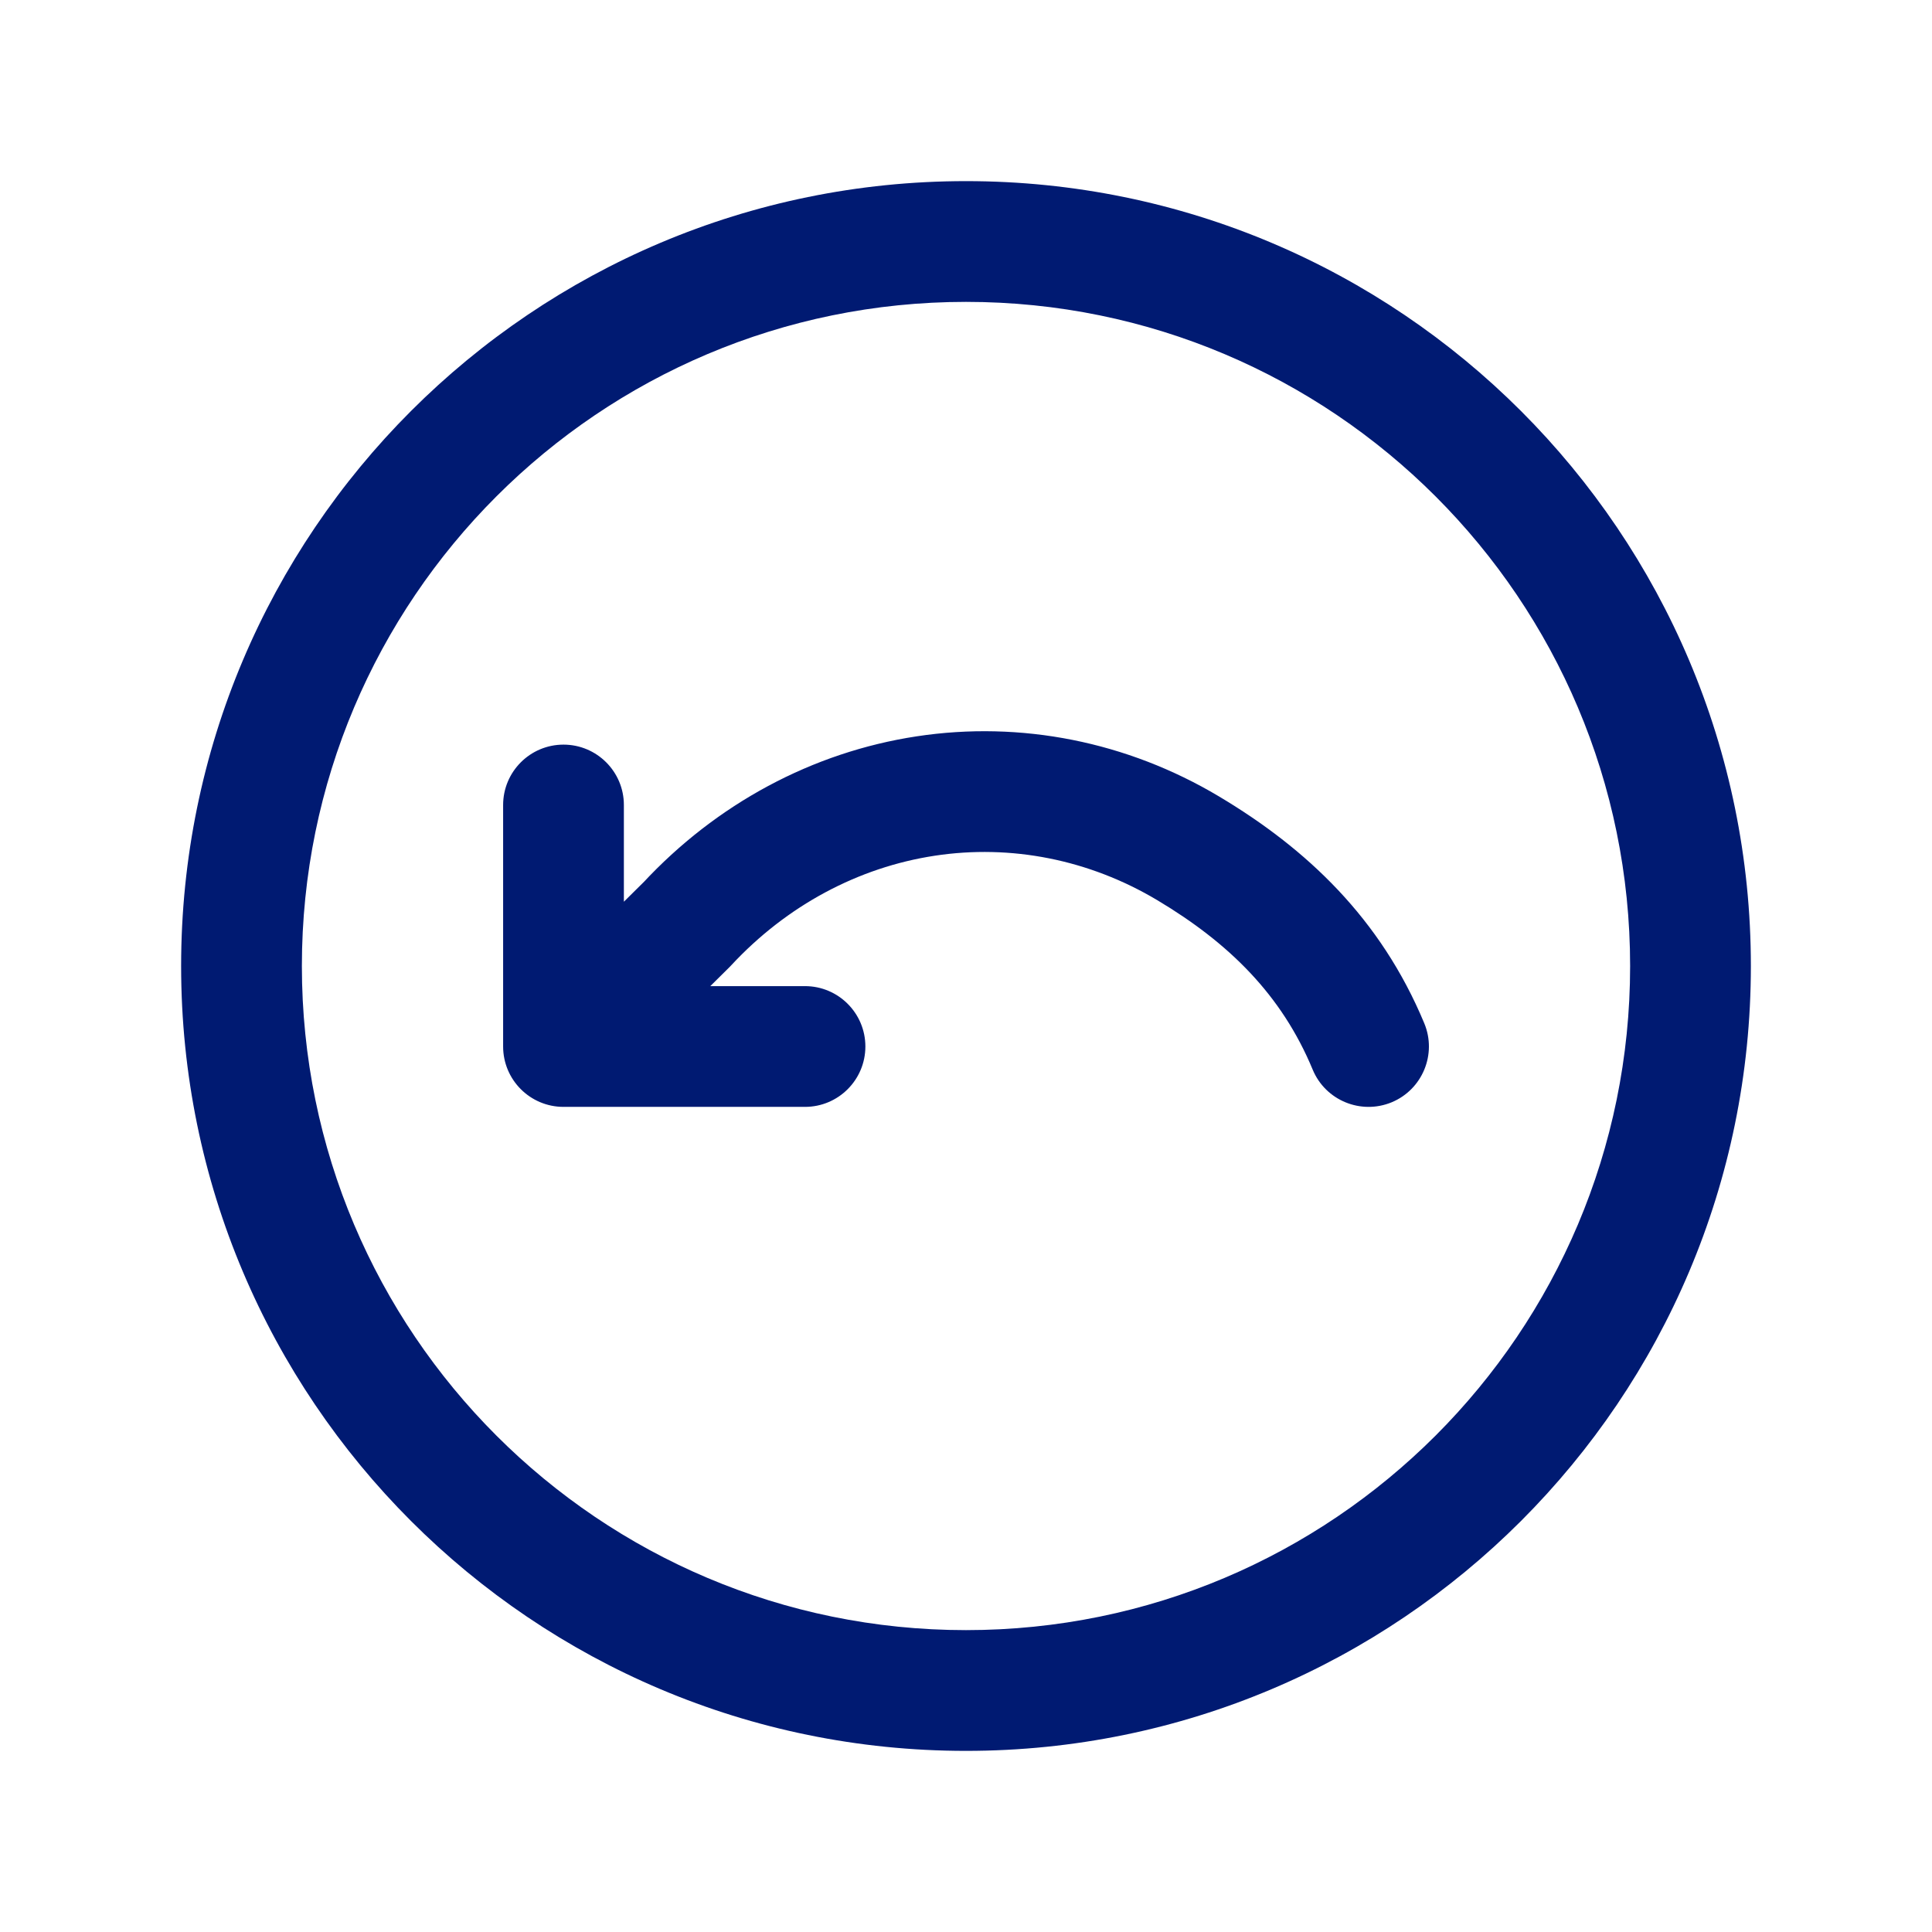
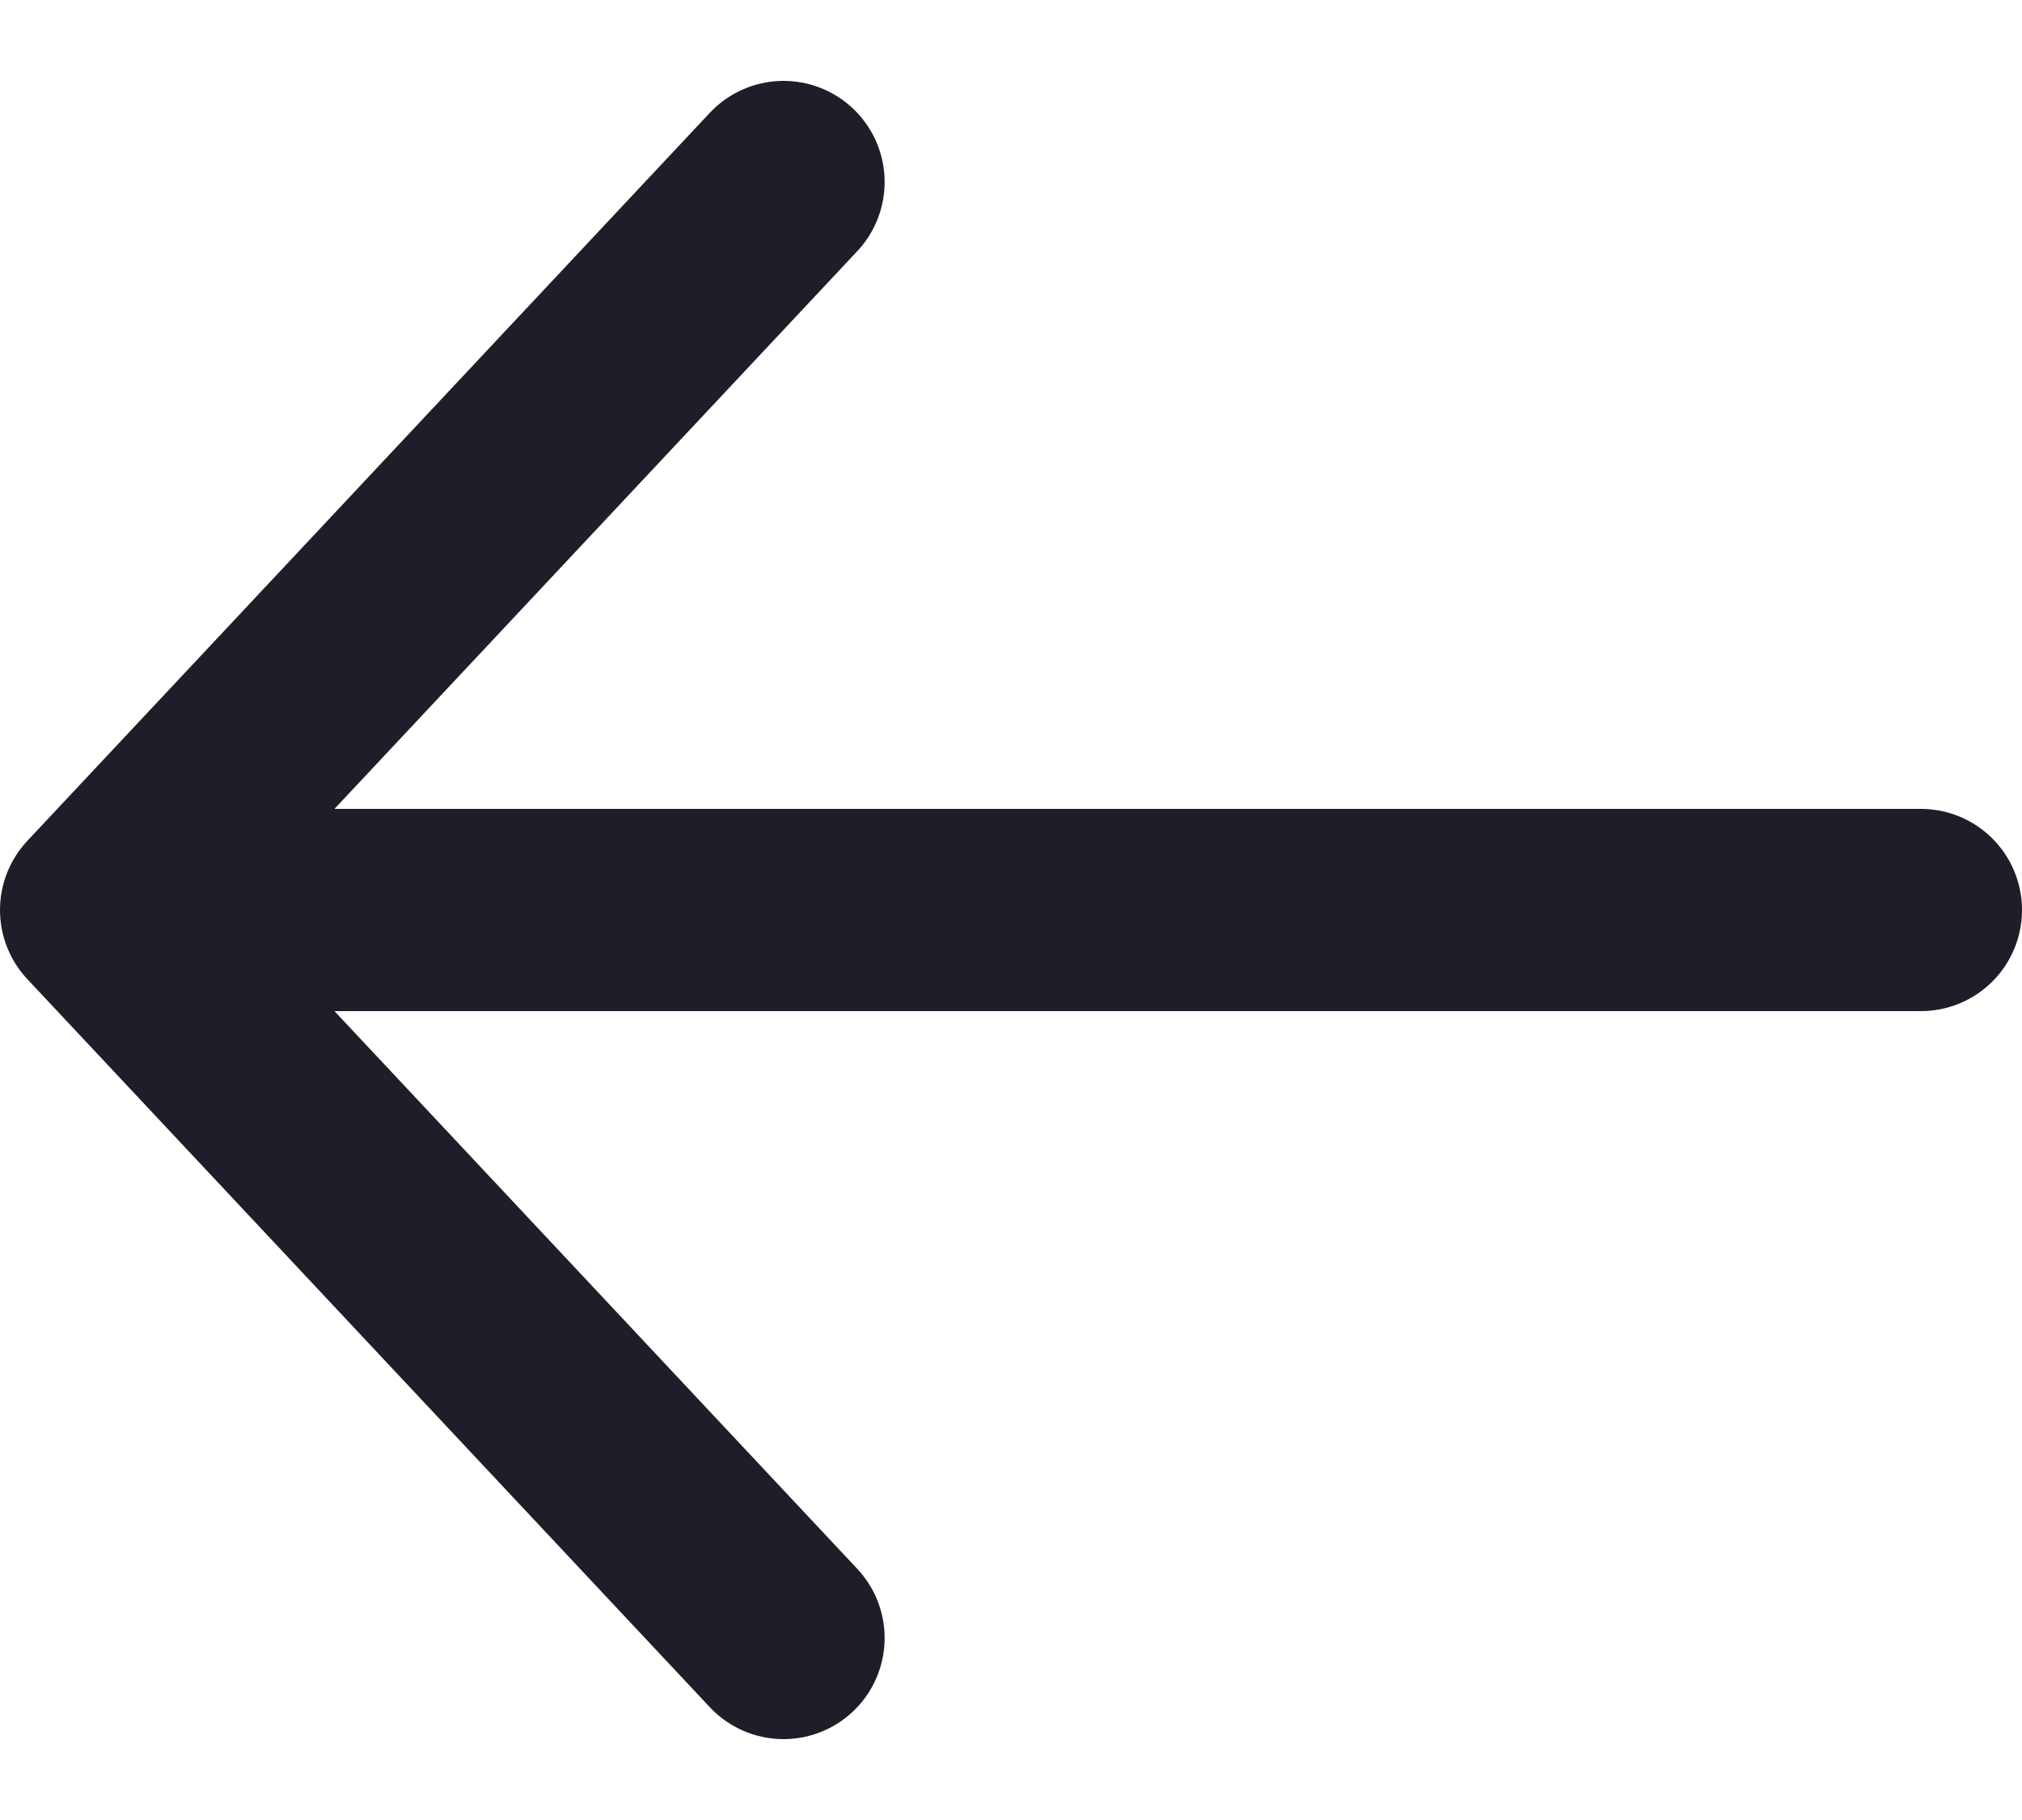
- <svg xmlns="http://www.w3.org/2000/svg" width="24" height="24" viewBox="0 0 24 24" fill="none">
-   <path d="M7.75 10C7.75 9.586 7.414 9.25 7 9.25C6.586 9.25 6.25 9.586 6.25 10H7.75ZM7 13H6.25C6.25 13.414 6.586 13.75 7 13.75V13ZM10 13.75C10.414 13.75 10.75 13.414 10.75 13C10.75 12.586 10.414 12.25 10 12.25V13.75ZM16.307 13.288C16.466 13.67 16.905 13.851 17.288 13.693C17.67 13.534 17.852 13.095 17.693 12.712L16.307 13.288ZM8.534 11.481L9.062 12.014C9.069 12.007 9.076 11.999 9.083 11.992L8.534 11.481ZM6.25 10V13H7.75V10H6.25ZM7 13.75H10V12.25H7V13.75ZM17.693 12.712C17.152 11.41 16.232 10.543 15.142 9.893L14.374 11.181C15.267 11.714 15.922 12.359 16.307 13.288L17.693 12.712ZM15.142 9.893C14.003 9.214 12.684 8.95 11.387 9.147L11.612 10.63C12.559 10.486 13.528 10.677 14.374 11.181L15.142 9.893ZM11.387 9.147C10.09 9.344 8.897 9.988 7.984 10.971L9.083 11.992C9.775 11.247 10.664 10.774 11.612 10.63L11.387 9.147ZM8.006 10.948L6.472 12.467L7.528 13.533L9.062 12.014L8.006 10.948ZM20.25 12C20.25 16.556 16.556 20.25 12 20.25V21.75C17.385 21.75 21.75 17.385 21.75 12H20.25ZM12 20.25C7.444 20.25 3.75 16.556 3.75 12H2.25C2.25 17.385 6.615 21.75 12 21.75V20.25ZM3.75 12C3.75 7.444 7.444 3.75 12 3.75V2.25C6.615 2.25 2.25 6.615 2.25 12H3.75ZM12 3.75C16.556 3.75 20.25 7.444 20.25 12H21.75C21.75 6.615 17.385 2.25 12 2.25V3.75Z" fill="#001A72" />
+ <svg xmlns="http://www.w3.org/2000/svg" width="20" height="18" viewBox="0 0 20 18" fill="none">
+   <path d="M1 9L19 9M1 9L7.75 1.8M1 9L7.75 16.2" stroke="#211D28" stroke-width="2" stroke-linecap="round" stroke-linejoin="round" />
</svg>
